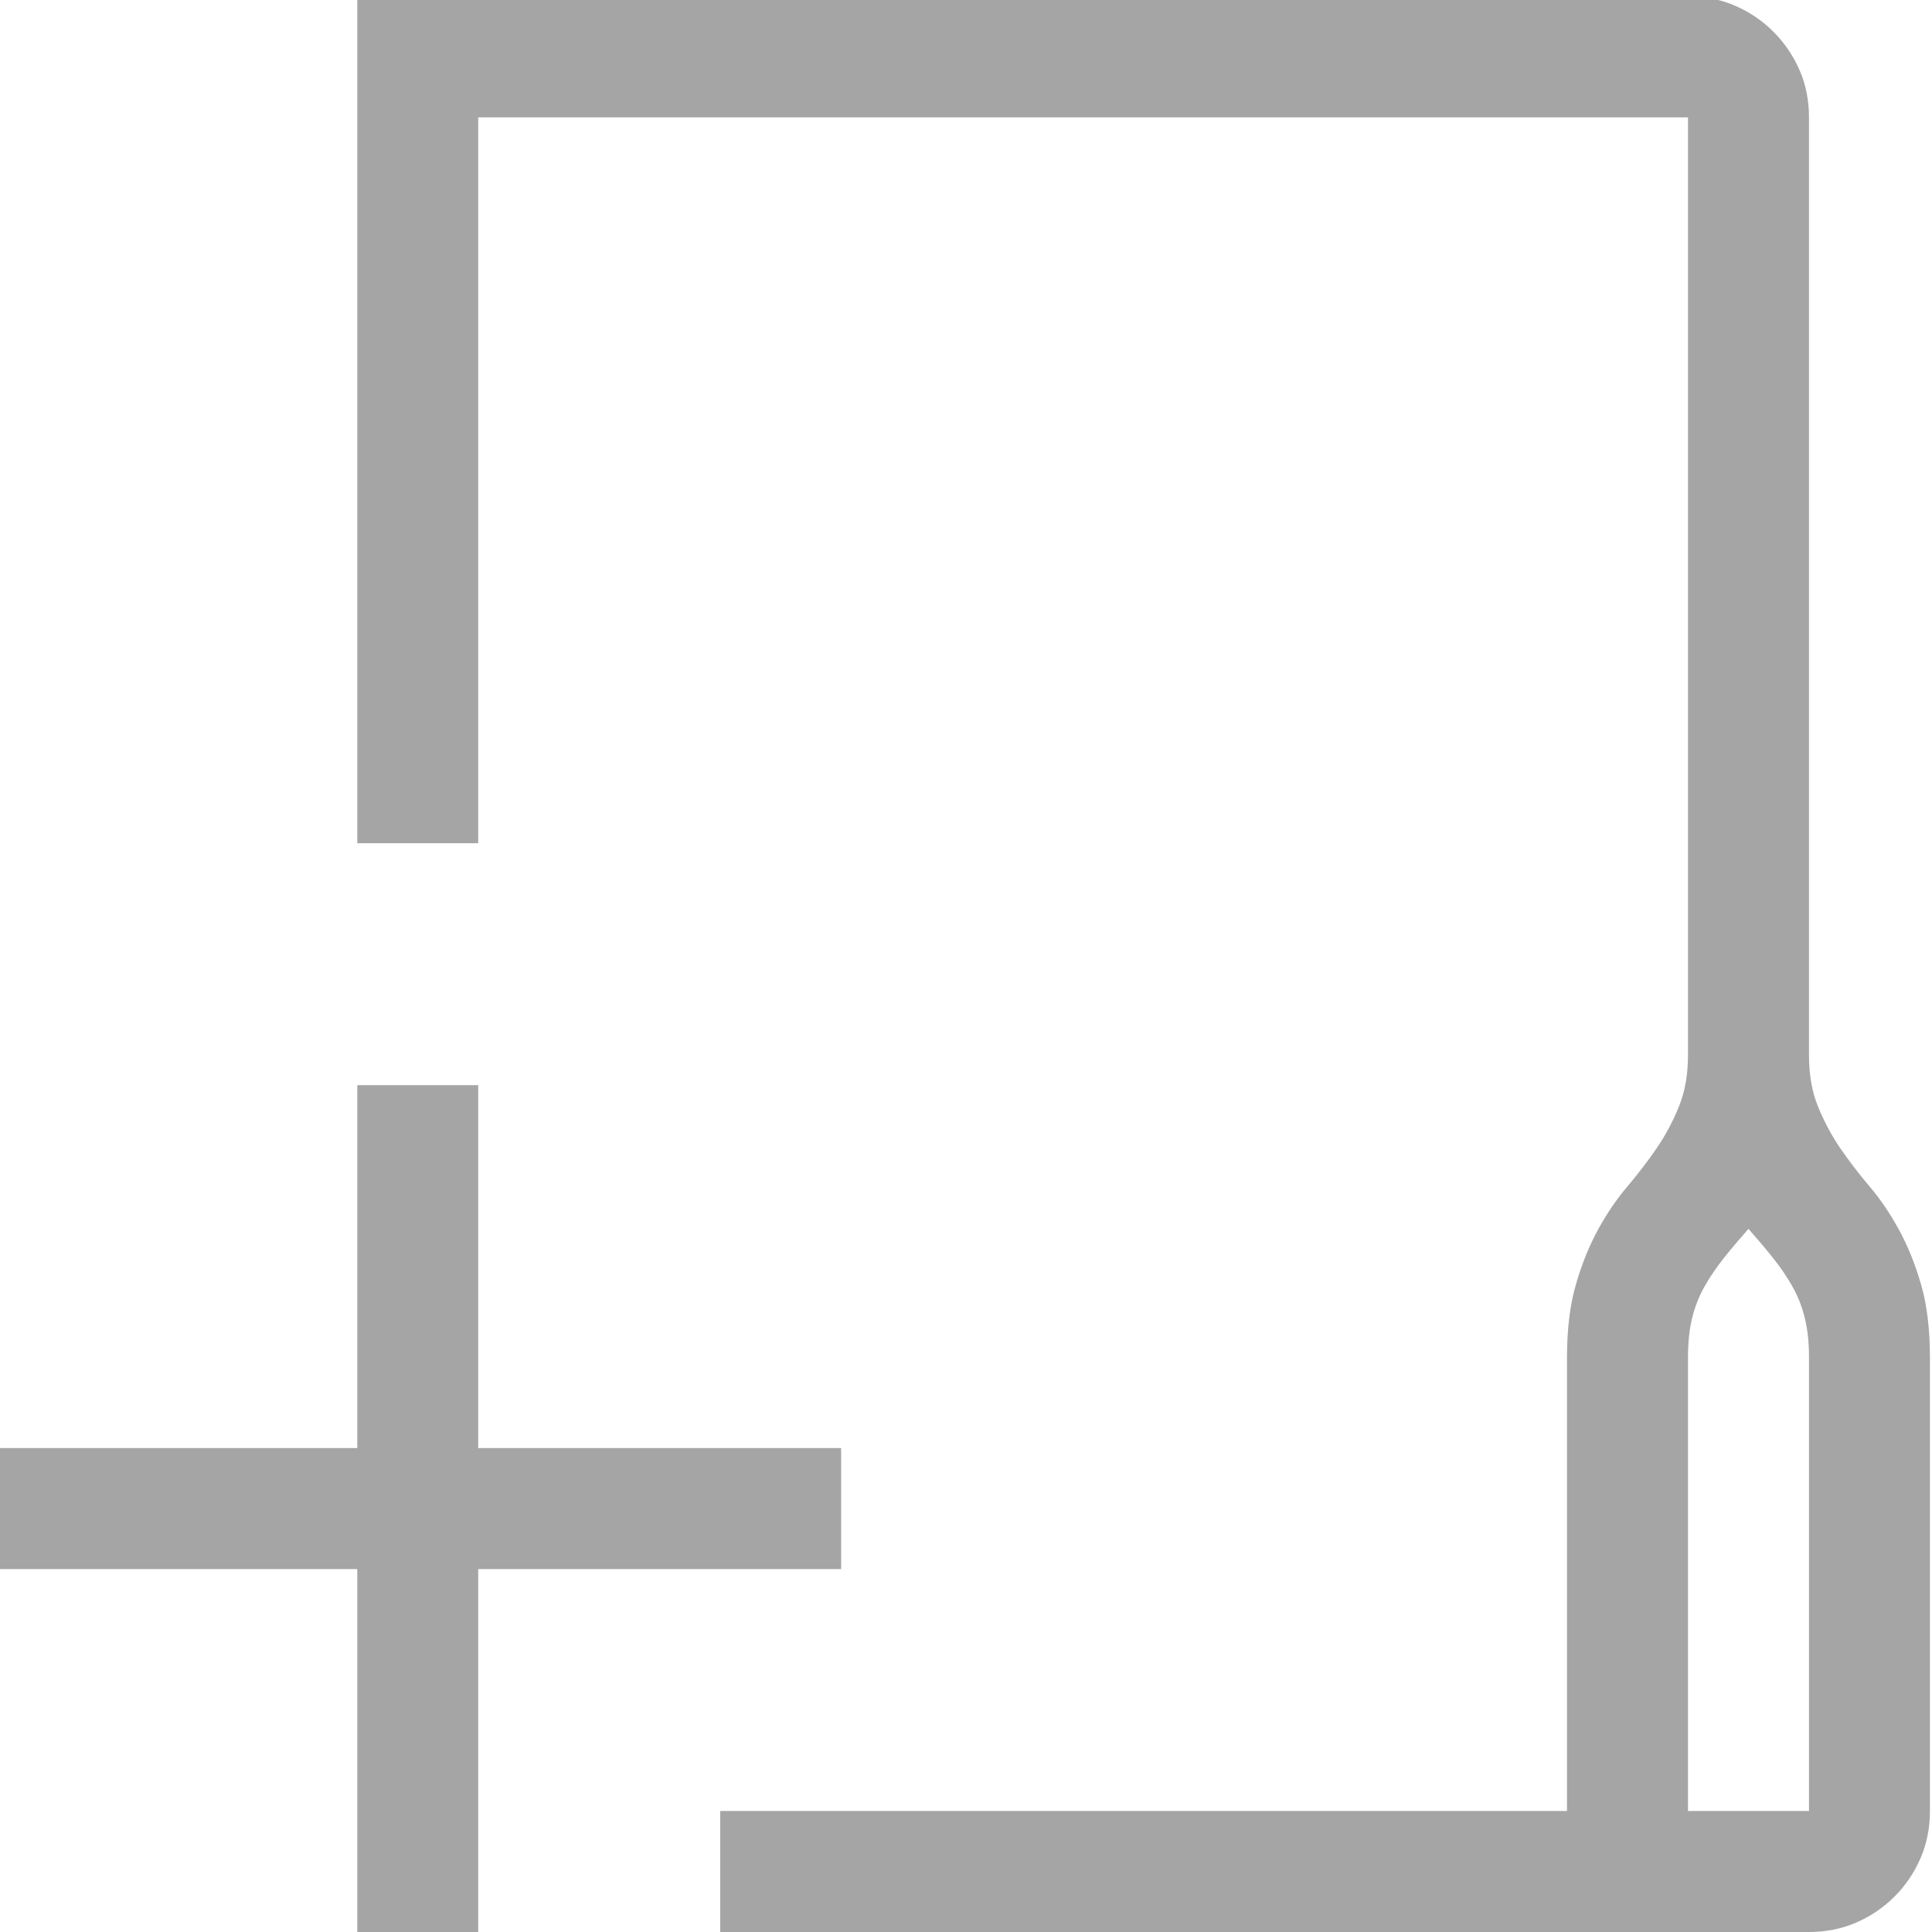
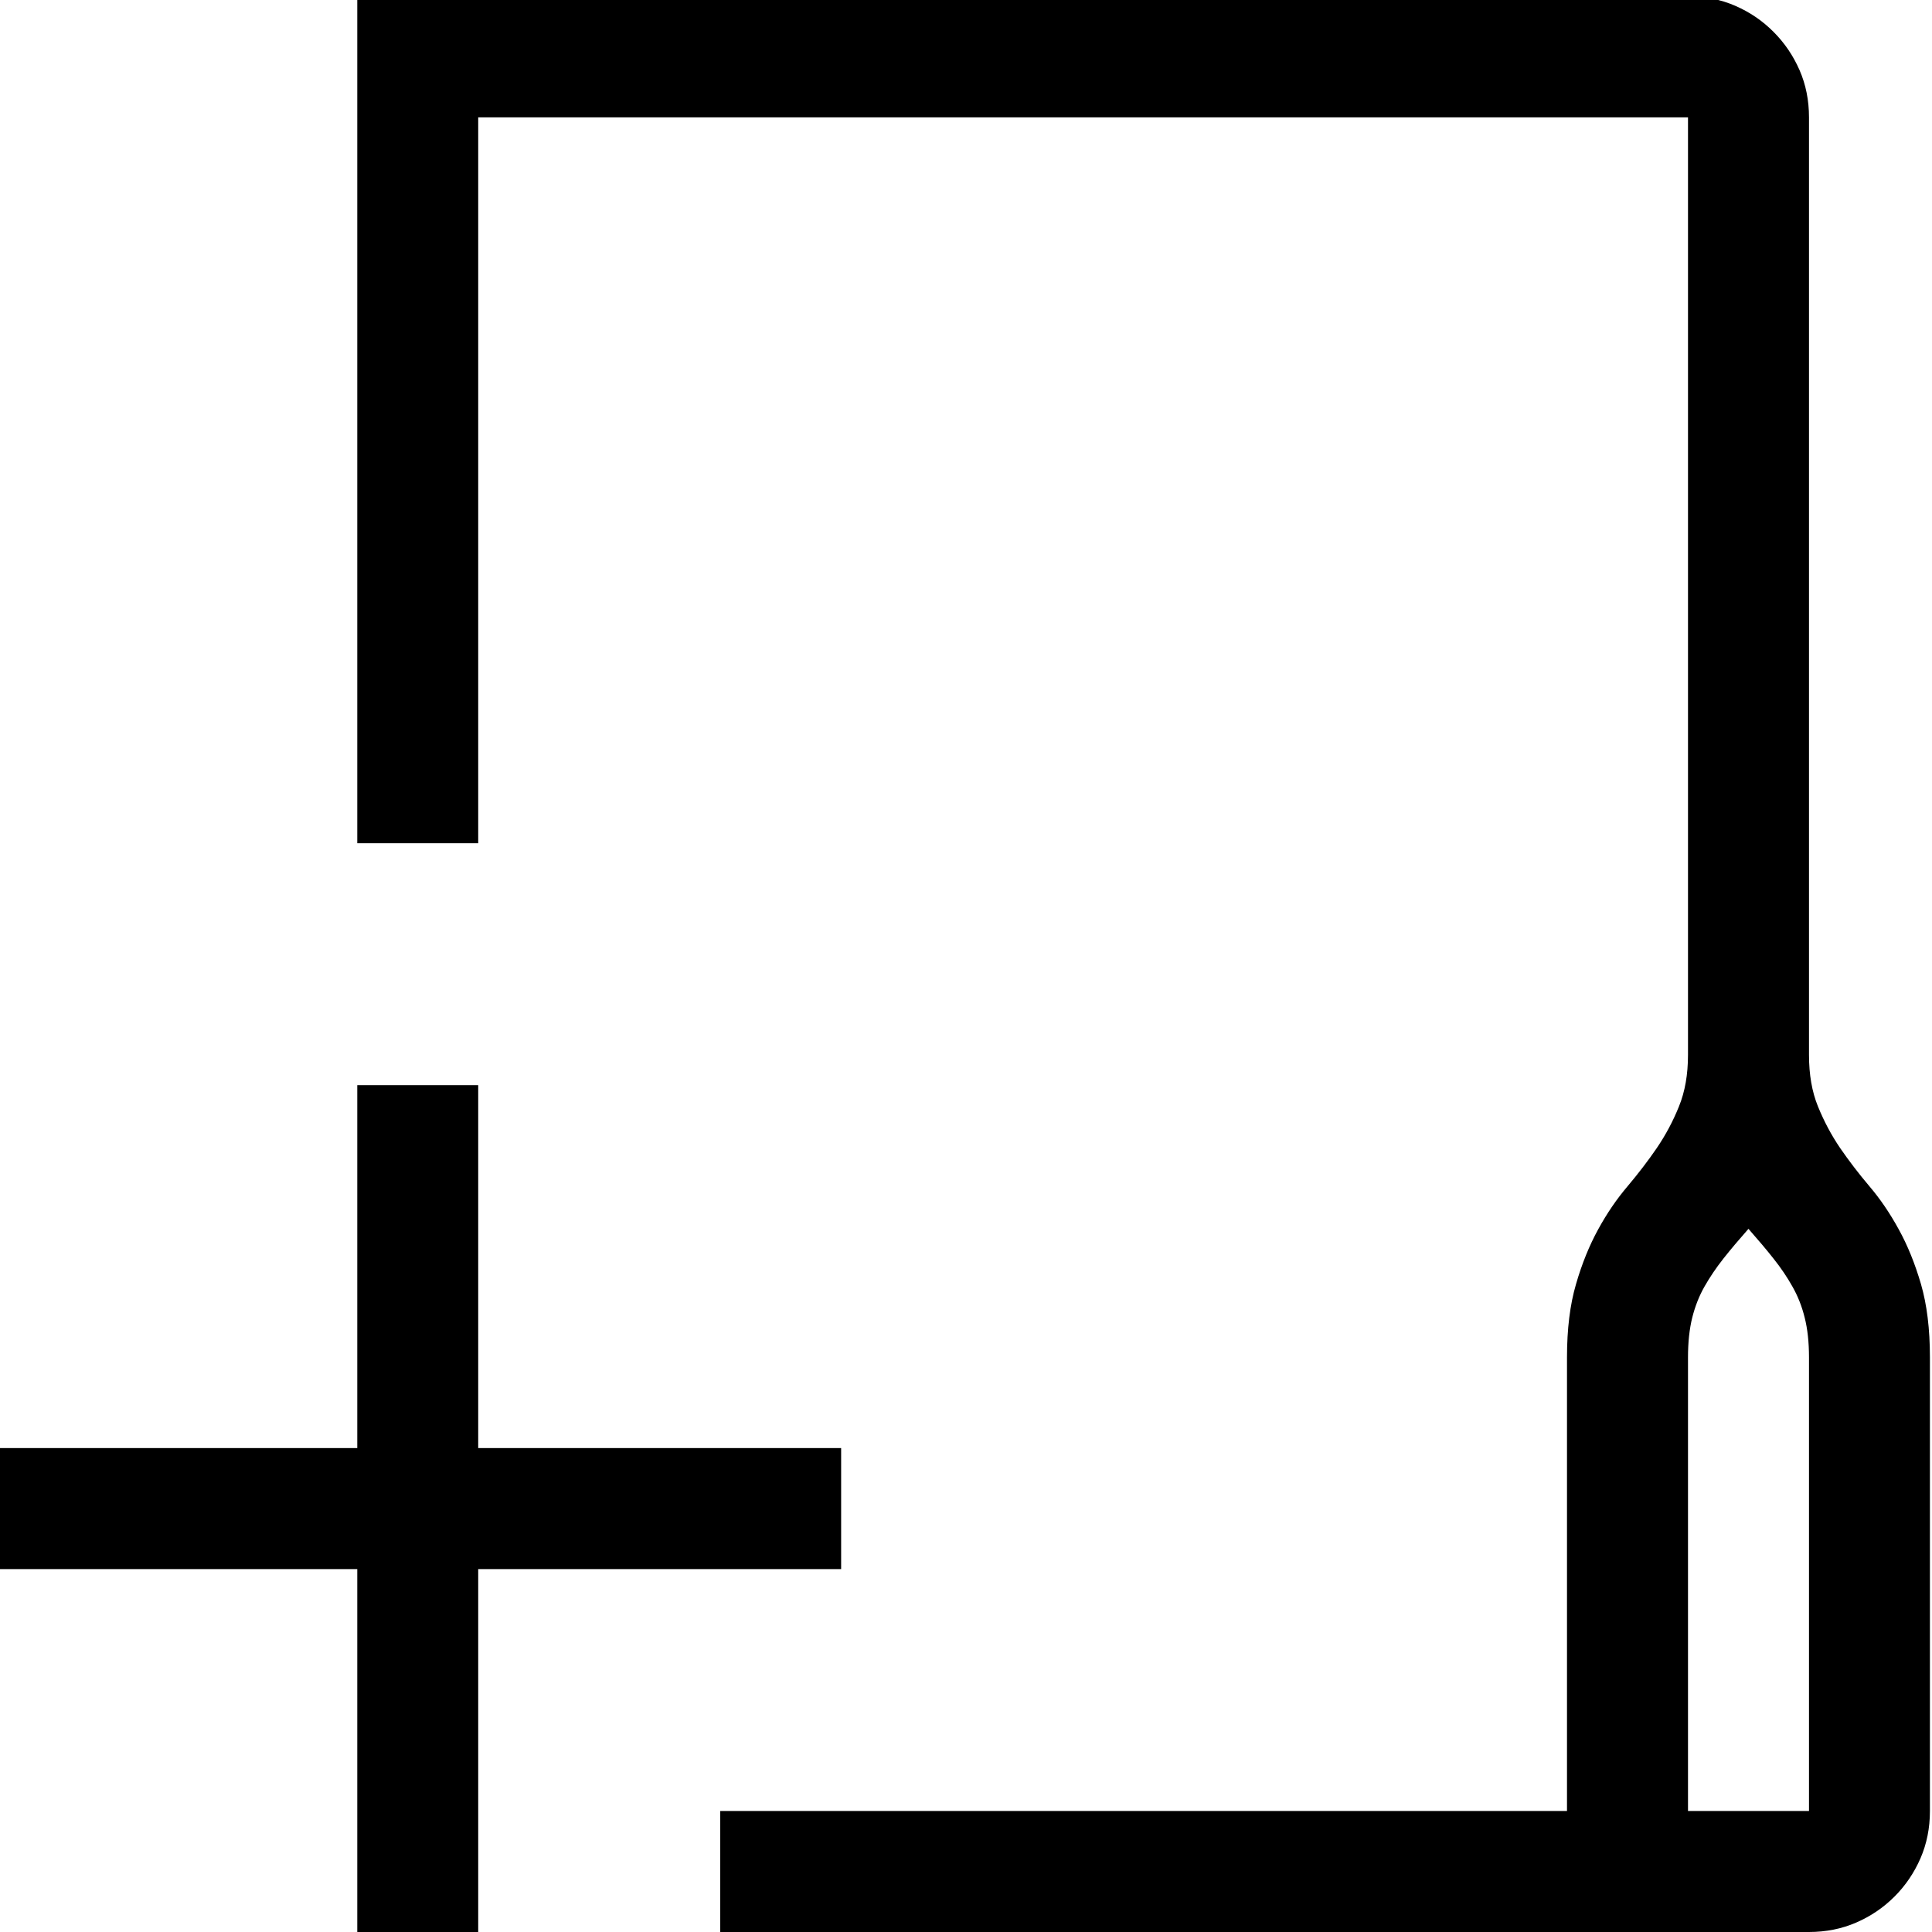
- <svg xmlns="http://www.w3.org/2000/svg" width="100%" height="100%" viewBox="0 0 27 27" version="1.1" xml:space="preserve" style="fill-rule:evenodd;clip-rule:evenodd;stroke-linejoin:round;stroke-miterlimit:1.414;">
-   <path id="svg-file-new" d="M23.59,-0.051c0.238,0 0.458,0.044 0.66,0.132c0.203,0.088 0.381,0.209 0.535,0.364c0.154,0.154 0.275,0.332 0.364,0.535c0.088,0.202 0.132,0.422 0.132,0.66l0,13.103c0,0.273 0.041,0.513 0.125,0.719c0.084,0.207 0.187,0.401 0.31,0.582c0.124,0.18 0.26,0.358 0.41,0.535c0.15,0.176 0.286,0.376 0.409,0.601c0.124,0.224 0.227,0.479 0.311,0.766c0.083,0.286 0.125,0.627 0.125,1.023l0,6.34c0,0.238 -0.044,0.458 -0.132,0.661c-0.088,0.202 -0.209,0.381 -0.363,0.535c-0.154,0.154 -0.332,0.275 -0.535,0.363c-0.203,0.088 -0.423,0.132 -0.66,0.132l-15.216,0l0,-1.691l11.834,0l0,-6.34c0,-0.396 0.042,-0.737 0.126,-1.023c0.083,-0.287 0.187,-0.542 0.31,-0.766c0.123,-0.225 0.26,-0.425 0.41,-0.601c0.149,-0.177 0.286,-0.355 0.409,-0.535c0.123,-0.181 0.227,-0.375 0.31,-0.582c0.084,-0.206 0.126,-0.446 0.126,-0.719l0,-13.103l-16.907,0l0,10.144l-1.69,0l0,-11.835l18.597,0Zm1.691,19.02c0,-0.211 -0.02,-0.396 -0.06,-0.554c-0.039,-0.159 -0.097,-0.304 -0.172,-0.436c-0.074,-0.132 -0.162,-0.262 -0.264,-0.39c-0.101,-0.128 -0.218,-0.266 -0.35,-0.416c-0.132,0.15 -0.249,0.288 -0.35,0.416c-0.101,0.128 -0.189,0.258 -0.264,0.39c-0.075,0.132 -0.132,0.277 -0.172,0.436c-0.039,0.158 -0.059,0.343 -0.059,0.554l0,6.34l1.691,0l0,-6.34Zm-13.526,2.959l-5.072,0l0,5.072l-1.69,0l0,-5.072l-5.072,0l0,-1.691l5.072,0l0,-5.072l1.69,0l0,5.072l5.072,0l0,1.691Z" style="fill:#a5a5a5;fill-rule:nonzero;" />
+ <svg xmlns="http://www.w3.org/2000/svg" width="100%" height="100%" viewBox="0 0 27 27" version="1.1" xml:space="preserve">
+   <path d="M23.59,-0.051c0.238,0 0.458,0.044 0.66,0.132c0.203,0.088 0.381,0.209 0.535,0.364c0.154,0.154 0.275,0.332 0.364,0.535c0.088,0.202 0.132,0.422 0.132,0.66l0,13.103c0,0.273 0.041,0.513 0.125,0.719c0.084,0.207 0.187,0.401 0.31,0.582c0.124,0.18 0.26,0.358 0.41,0.535c0.15,0.176 0.286,0.376 0.409,0.601c0.124,0.224 0.227,0.479 0.311,0.766c0.083,0.286 0.125,0.627 0.125,1.023l0,6.34c0,0.238 -0.044,0.458 -0.132,0.661c-0.088,0.202 -0.209,0.381 -0.363,0.535c-0.154,0.154 -0.332,0.275 -0.535,0.363c-0.203,0.088 -0.423,0.132 -0.66,0.132l-15.216,0l0,-1.691l11.834,0l0,-6.34c0,-0.396 0.042,-0.737 0.126,-1.023c0.083,-0.287 0.187,-0.542 0.31,-0.766c0.123,-0.225 0.26,-0.425 0.41,-0.601c0.149,-0.177 0.286,-0.355 0.409,-0.535c0.123,-0.181 0.227,-0.375 0.31,-0.582c0.084,-0.206 0.126,-0.446 0.126,-0.719l0,-13.103l-16.907,0l0,10.144l-1.69,0l0,-11.835l18.597,0Zm1.691,19.02c0,-0.211 -0.02,-0.396 -0.06,-0.554c-0.039,-0.159 -0.097,-0.304 -0.172,-0.436c-0.074,-0.132 -0.162,-0.262 -0.264,-0.39c-0.101,-0.128 -0.218,-0.266 -0.35,-0.416c-0.132,0.15 -0.249,0.288 -0.35,0.416c-0.101,0.128 -0.189,0.258 -0.264,0.39c-0.075,0.132 -0.132,0.277 -0.172,0.436c-0.039,0.158 -0.059,0.343 -0.059,0.554l0,6.34l1.691,0l0,-6.34Zm-13.526,2.959l-5.072,0l0,5.072l-1.69,0l0,-5.072l-5.072,0l0,-1.691l5.072,0l0,-5.072l1.69,0l0,5.072l5.072,0l0,1.691Z" />
</svg>
